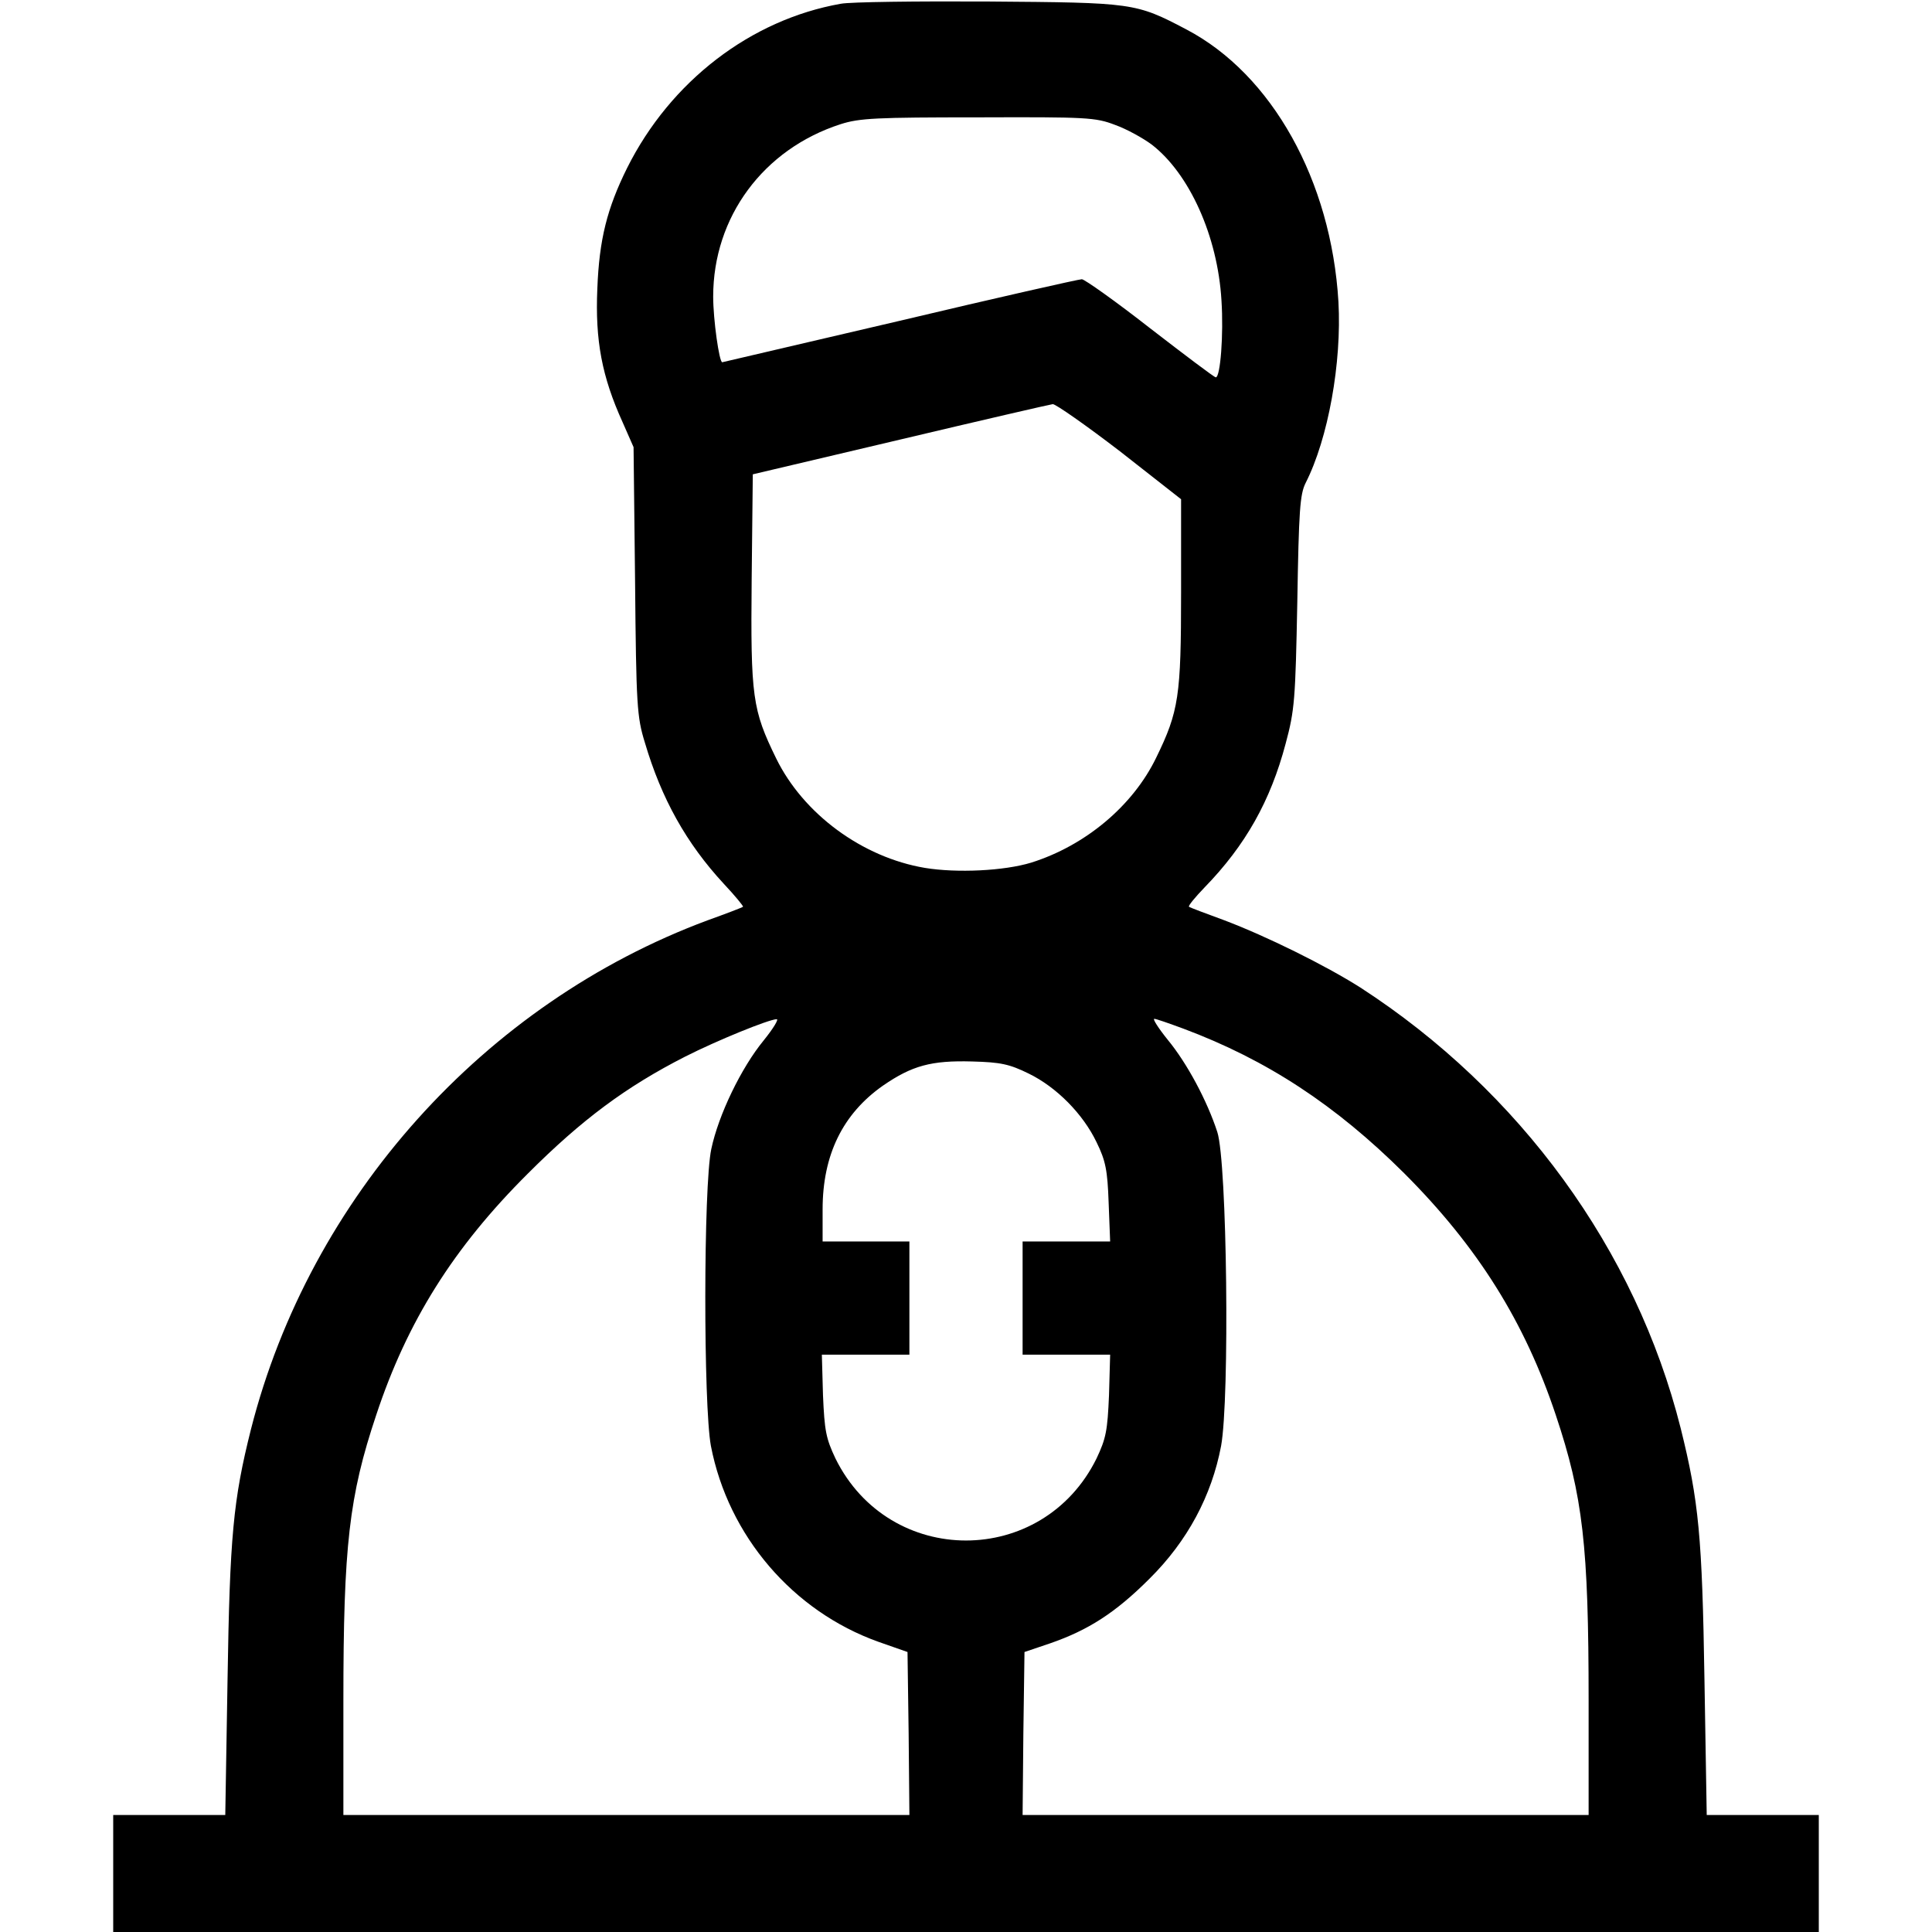
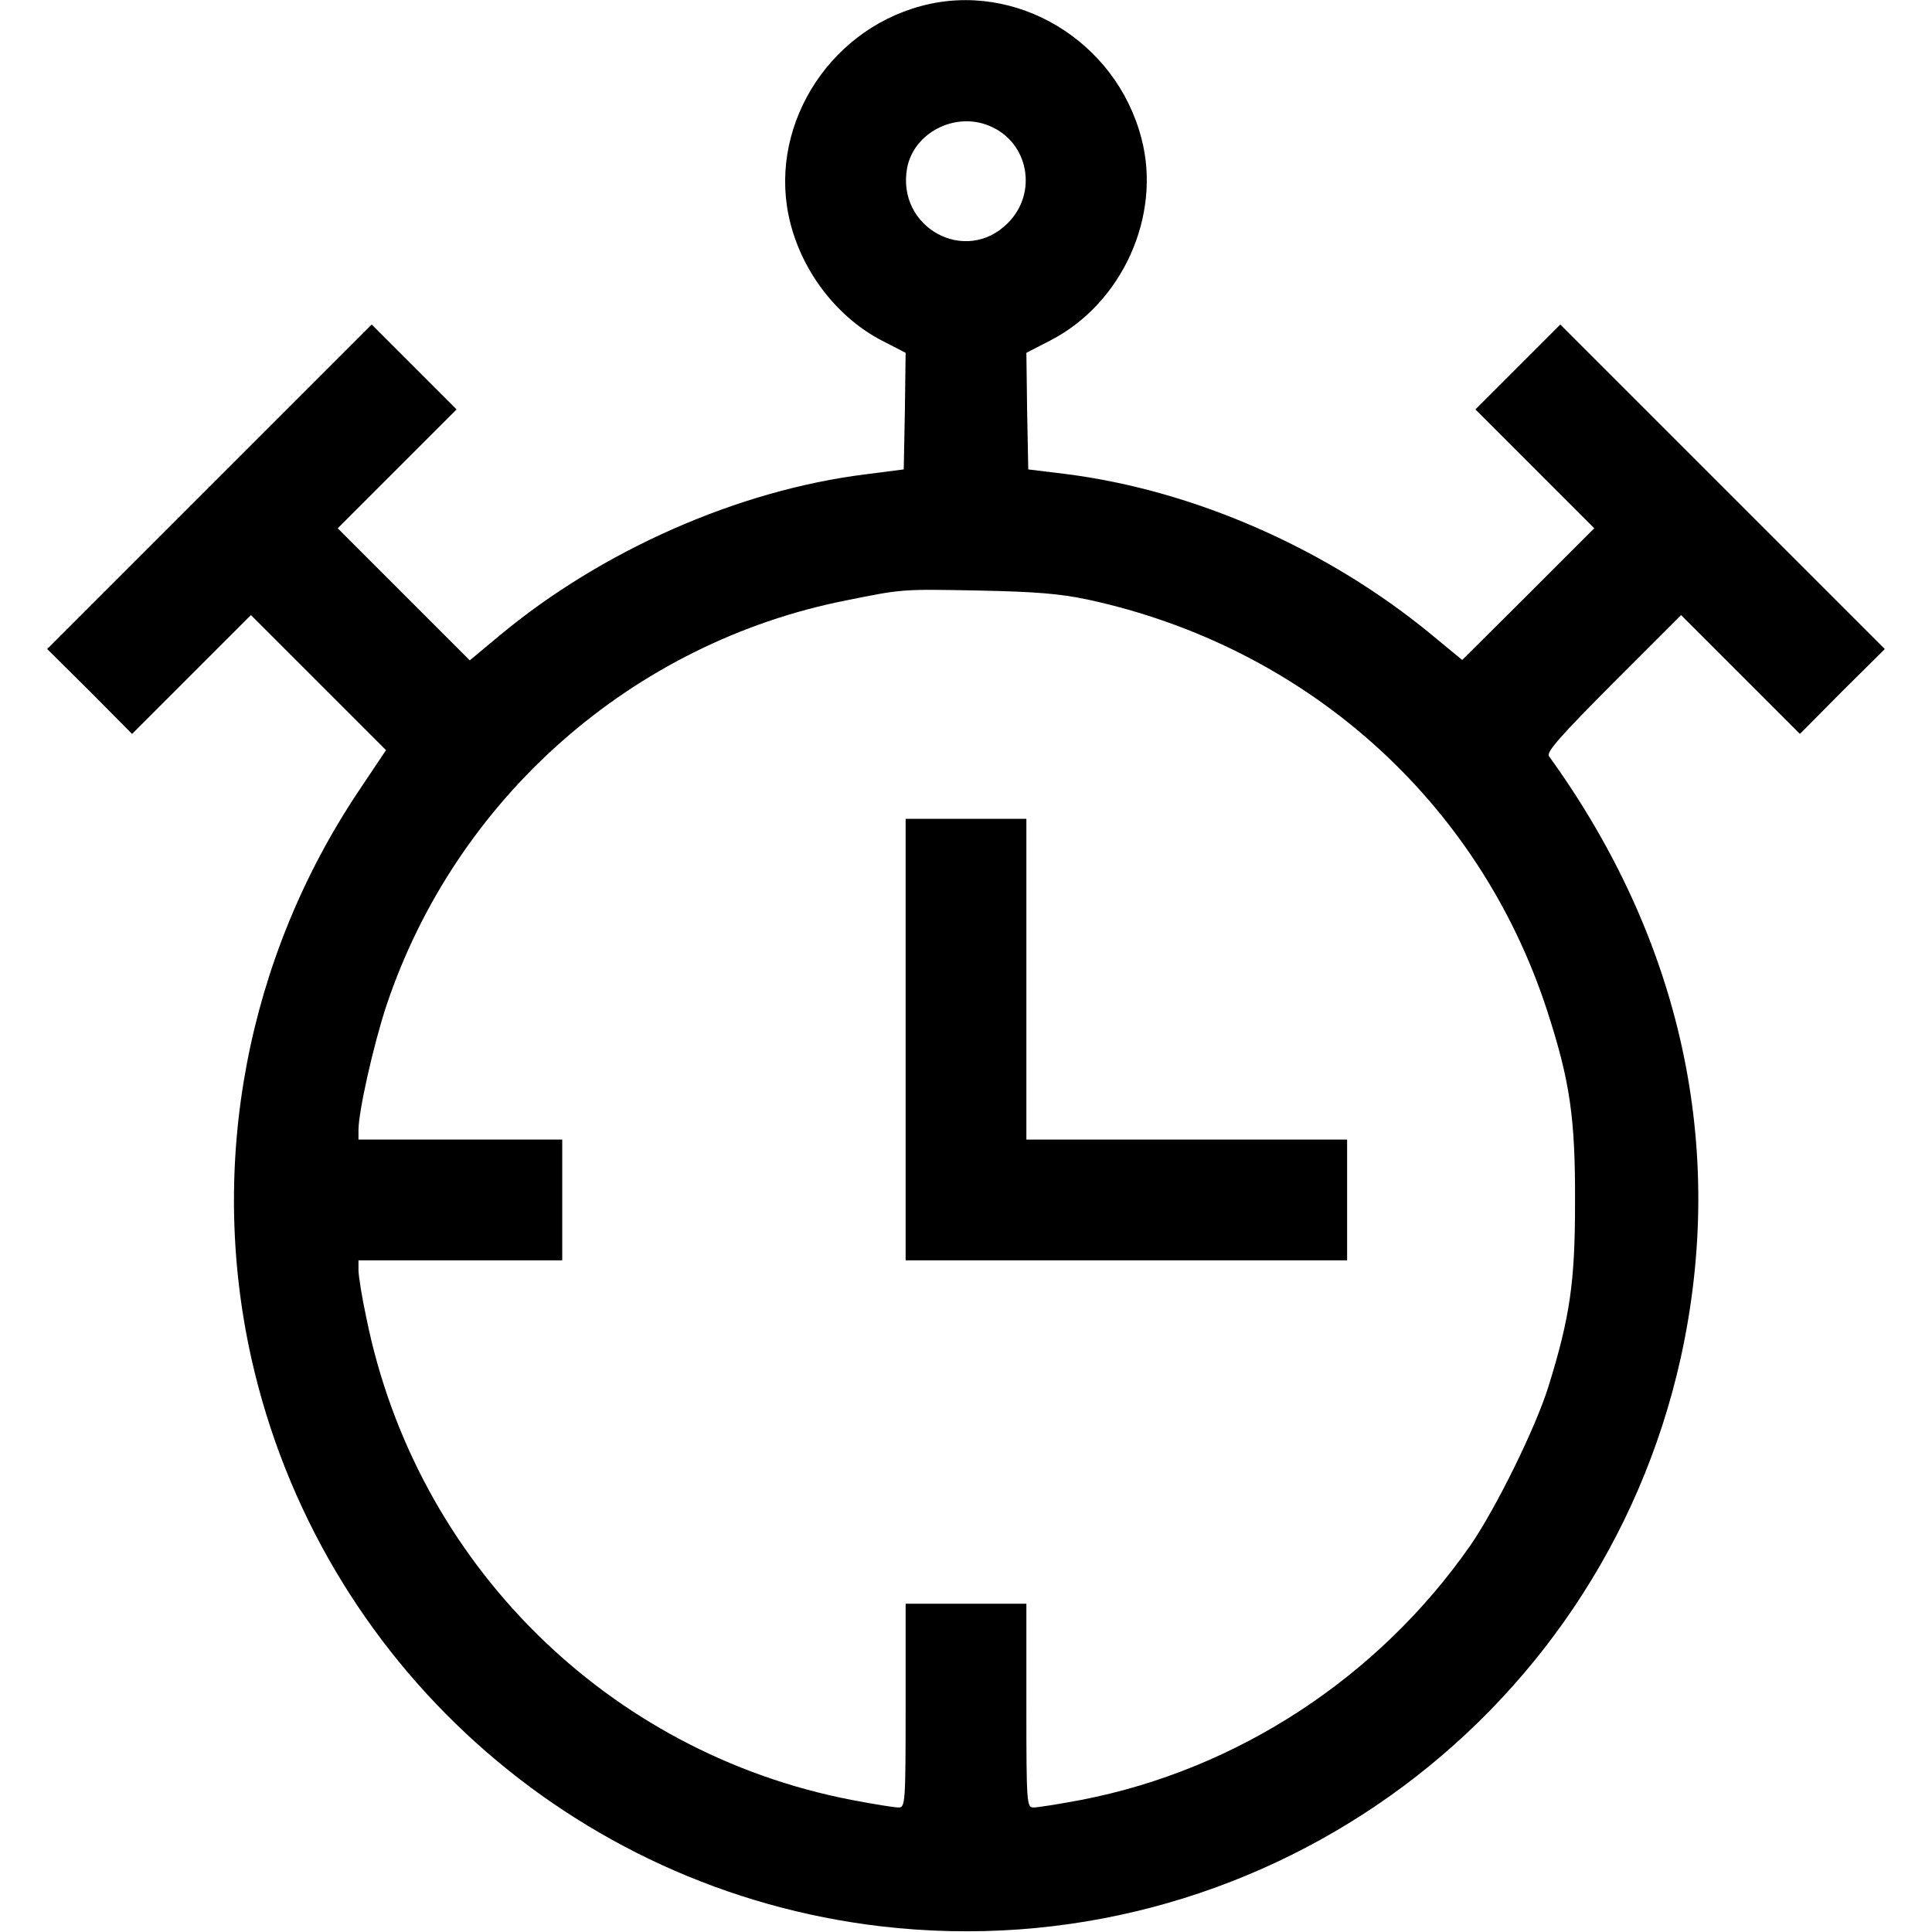
<svg xmlns="http://www.w3.org/2000/svg" version="1.0" width="512pt" height="512pt" viewBox="0 0 512 512" preserveAspectRatio="xMidYMid meet">
  <g transform="translate(0,512) scale(0.1,-0.1)" fill="#000000" stroke="none">
-     <path d="M2228 5110 c-238 -42 -451 -205 -566 -435 -53 -107 -74 -189 -79 -320 -6 -137 12 -233 67 -354 l29 -66 4 -355 c3 -331 5 -360 26 -428 44 -149 110 -267 209 -374 30 -32 53 -60 51 -61 -2 -2 -44 -18 -94 -36 -592 -220 -1054 -735 -1210 -1349 -47 -187 -56 -283 -62 -664 l-6 -358 -148 0 -149 0 0 -155 0 -155 2260 0 2260 0 0 155 0 155 -149 0 -148 0 -6 358 c-6 380 -15 474 -63 667 -119 473 -426 894 -849 1168 -93 59 -249 136 -360 178 -49 18 -92 34 -94 36 -3 2 16 25 41 51 109 112 175 230 215 381 24 89 26 117 31 376 4 242 7 285 22 315 60 118 96 319 87 480 -19 321 -176 603 -403 722 -135 71 -141 71 -524 74 -190 1 -366 -1 -392 -6z m727 -321 c31 -11 74 -35 97 -52 100 -77 175 -243 185 -413 6 -91 -3 -204 -15 -204 -4 0 -82 59 -174 130 -92 72 -174 130 -181 130 -8 0 -225 -49 -482 -110 -258 -60 -470 -110 -471 -110 -8 0 -24 113 -24 174 0 211 133 391 338 457 50 16 95 18 364 18 288 1 311 0 363 -20z m13 -865 l162 -127 0 -246 c0 -276 -6 -316 -66 -439 -62 -128 -188 -233 -331 -278 -72 -22 -197 -28 -282 -14 -166 28 -322 143 -394 290 -63 129 -68 162 -65 475 l3 278 390 92 c215 51 397 93 405 94 8 0 88 -56 178 -125z m-944 -1561 c-60 -73 -120 -198 -139 -288 -21 -98 -21 -680 -1 -787 46 -238 217 -438 444 -519 l77 -27 3 -216 2 -216 -750 0 -750 0 0 303 c0 410 15 542 87 757 82 248 205 444 402 640 143 143 260 230 417 310 85 43 220 98 242 99 7 1 -9 -25 -34 -56z m1112 31 c222 -83 404 -203 585 -383 196 -196 320 -395 402 -641 72 -215 87 -347 87 -757 l0 -303 -750 0 -750 0 2 216 3 216 68 23 c101 35 173 81 263 171 101 100 165 220 190 352 23 126 16 752 -10 832 -27 83 -80 182 -131 244 -25 31 -41 56 -36 56 5 0 39 -12 77 -26z m-410 -119 c74 -36 144 -107 180 -182 24 -49 29 -74 32 -160 l4 -103 -116 0 -116 0 0 -150 0 -150 116 0 116 0 -3 -107 c-4 -95 -8 -115 -33 -168 -143 -290 -549 -290 -692 0 -25 53 -29 73 -33 168 l-3 107 116 0 116 0 0 150 0 150 -115 0 -115 0 0 85 c0 144 53 253 160 328 77 53 128 67 236 64 76 -2 99 -7 150 -32z" />
+     <path d="M2441 5104 c-253 -68 -410 -331 -346 -577 34 -132 126 -249 241 -309 l64 -33 -2 -155 -3 -154 -101 -13 c-338 -42 -700 -202 -971 -428 l-78 -65 -175 175 -175 175 158 158 157 157 -113 113 -112 112 -430 -430 -430 -430 113 -112 112 -113 158 158 157 157 179 -179 179 -179 -73 -109 c-296 -443 -399 -986 -284 -1502 180 -805 850 -1410 1669 -1506 988 -115 1903 535 2119 1506 123 557 2 1109 -349 1595 -8 11 33 56 170 194 l180 180 157 -157 158 -158 112 113 113 112 -430 430 -430 430 -112 -112 -113 -113 157 -157 158 -158 -175 -175 -175 -174 -80 66 c-276 228 -630 384 -972 427 l-98 12 -3 154 -2 155 64 33 c190 98 295 330 241 535 -67 259 -333 419 -584 351z m182 -318 c103 -43 128 -177 48 -257 -112 -113 -296 -12 -267 146 18 94 128 150 219 111z m260 -1255 c578 -125 1035 -533 1216 -1086 62 -190 76 -288 75 -515 0 -209 -14 -302 -70 -483 -34 -110 -139 -323 -207 -422 -243 -349 -617 -595 -1032 -675 -58 -11 -115 -20 -126 -20 -18 0 -19 9 -19 270 l0 270 -160 0 -160 0 0 -270 c0 -261 -1 -270 -19 -270 -11 0 -67 9 -124 20 -648 125 -1155 629 -1286 1277 -12 55 -21 113 -21 127 l0 26 270 0 270 0 0 160 0 160 -270 0 -270 0 0 25 c0 50 40 227 74 330 184 550 652 962 1219 1074 149 30 145 30 352 26 146 -3 213 -8 288 -24z" />
+     <path d="M2400 2365 l0 -585 585 0 585 0 0 160 0 160 -425 0 -425 0 0 425 0 425 -160 0 -160 0 0 -585z" />
  </g>
</svg>
